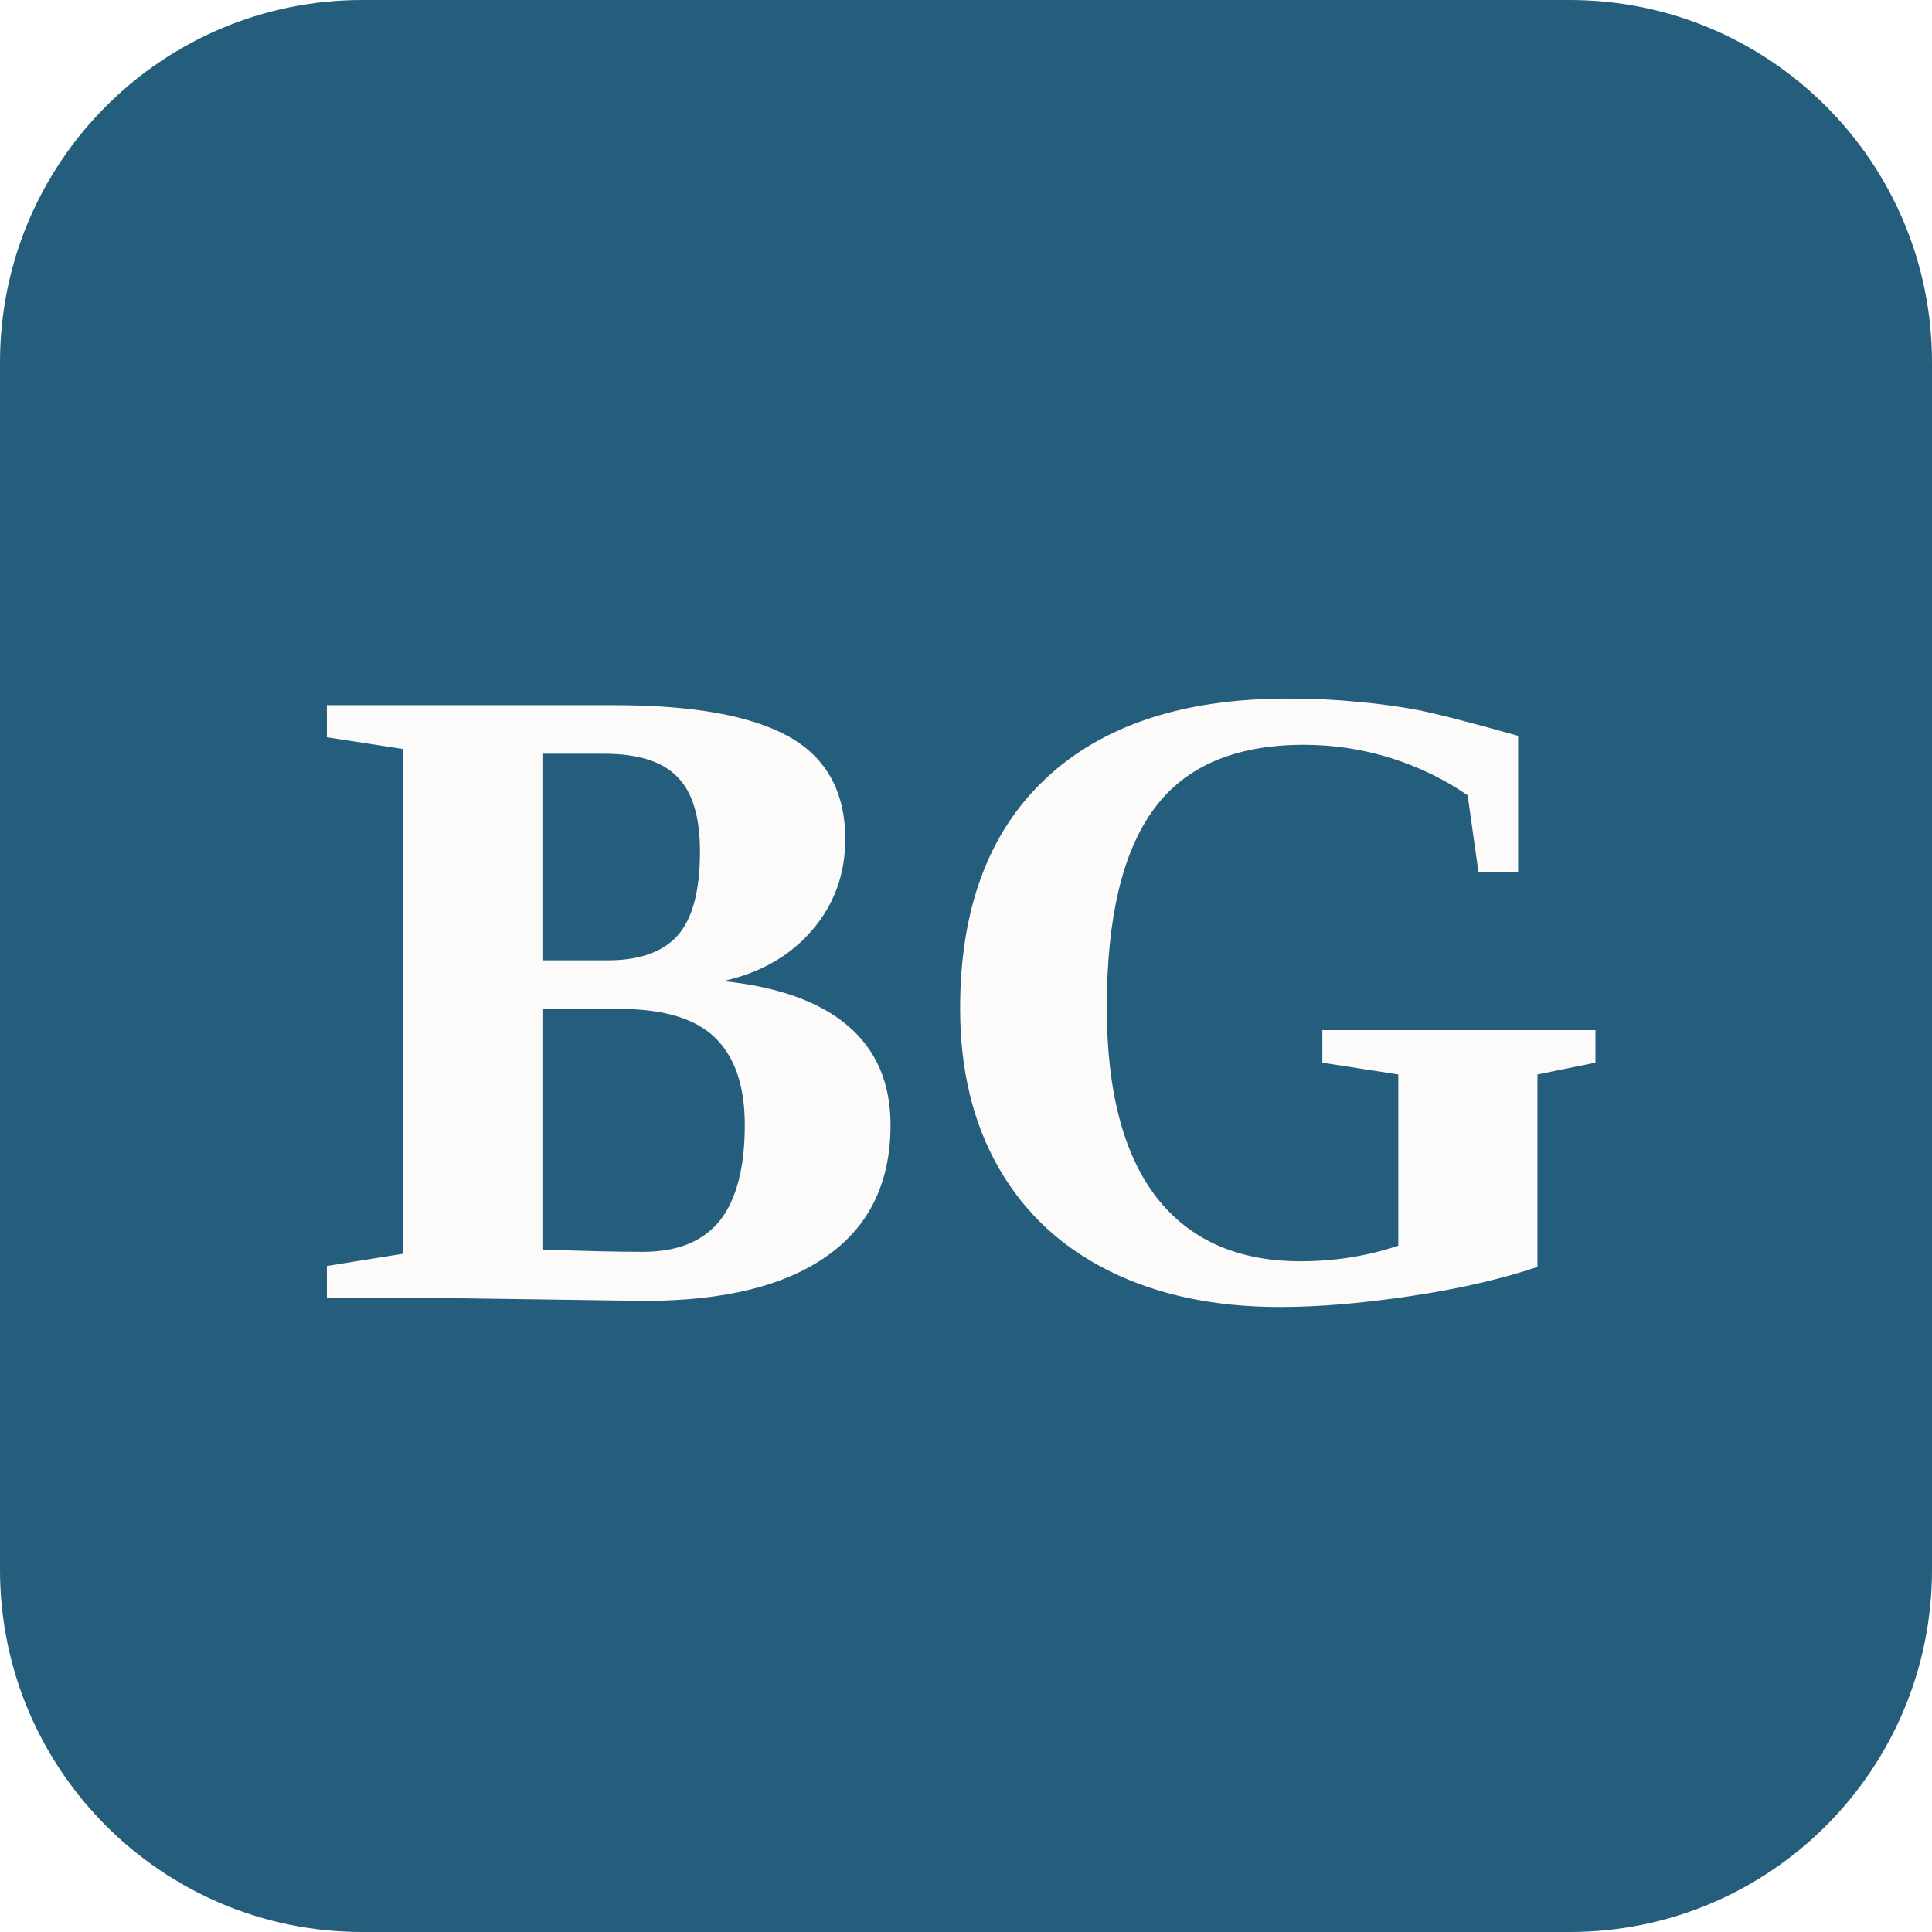
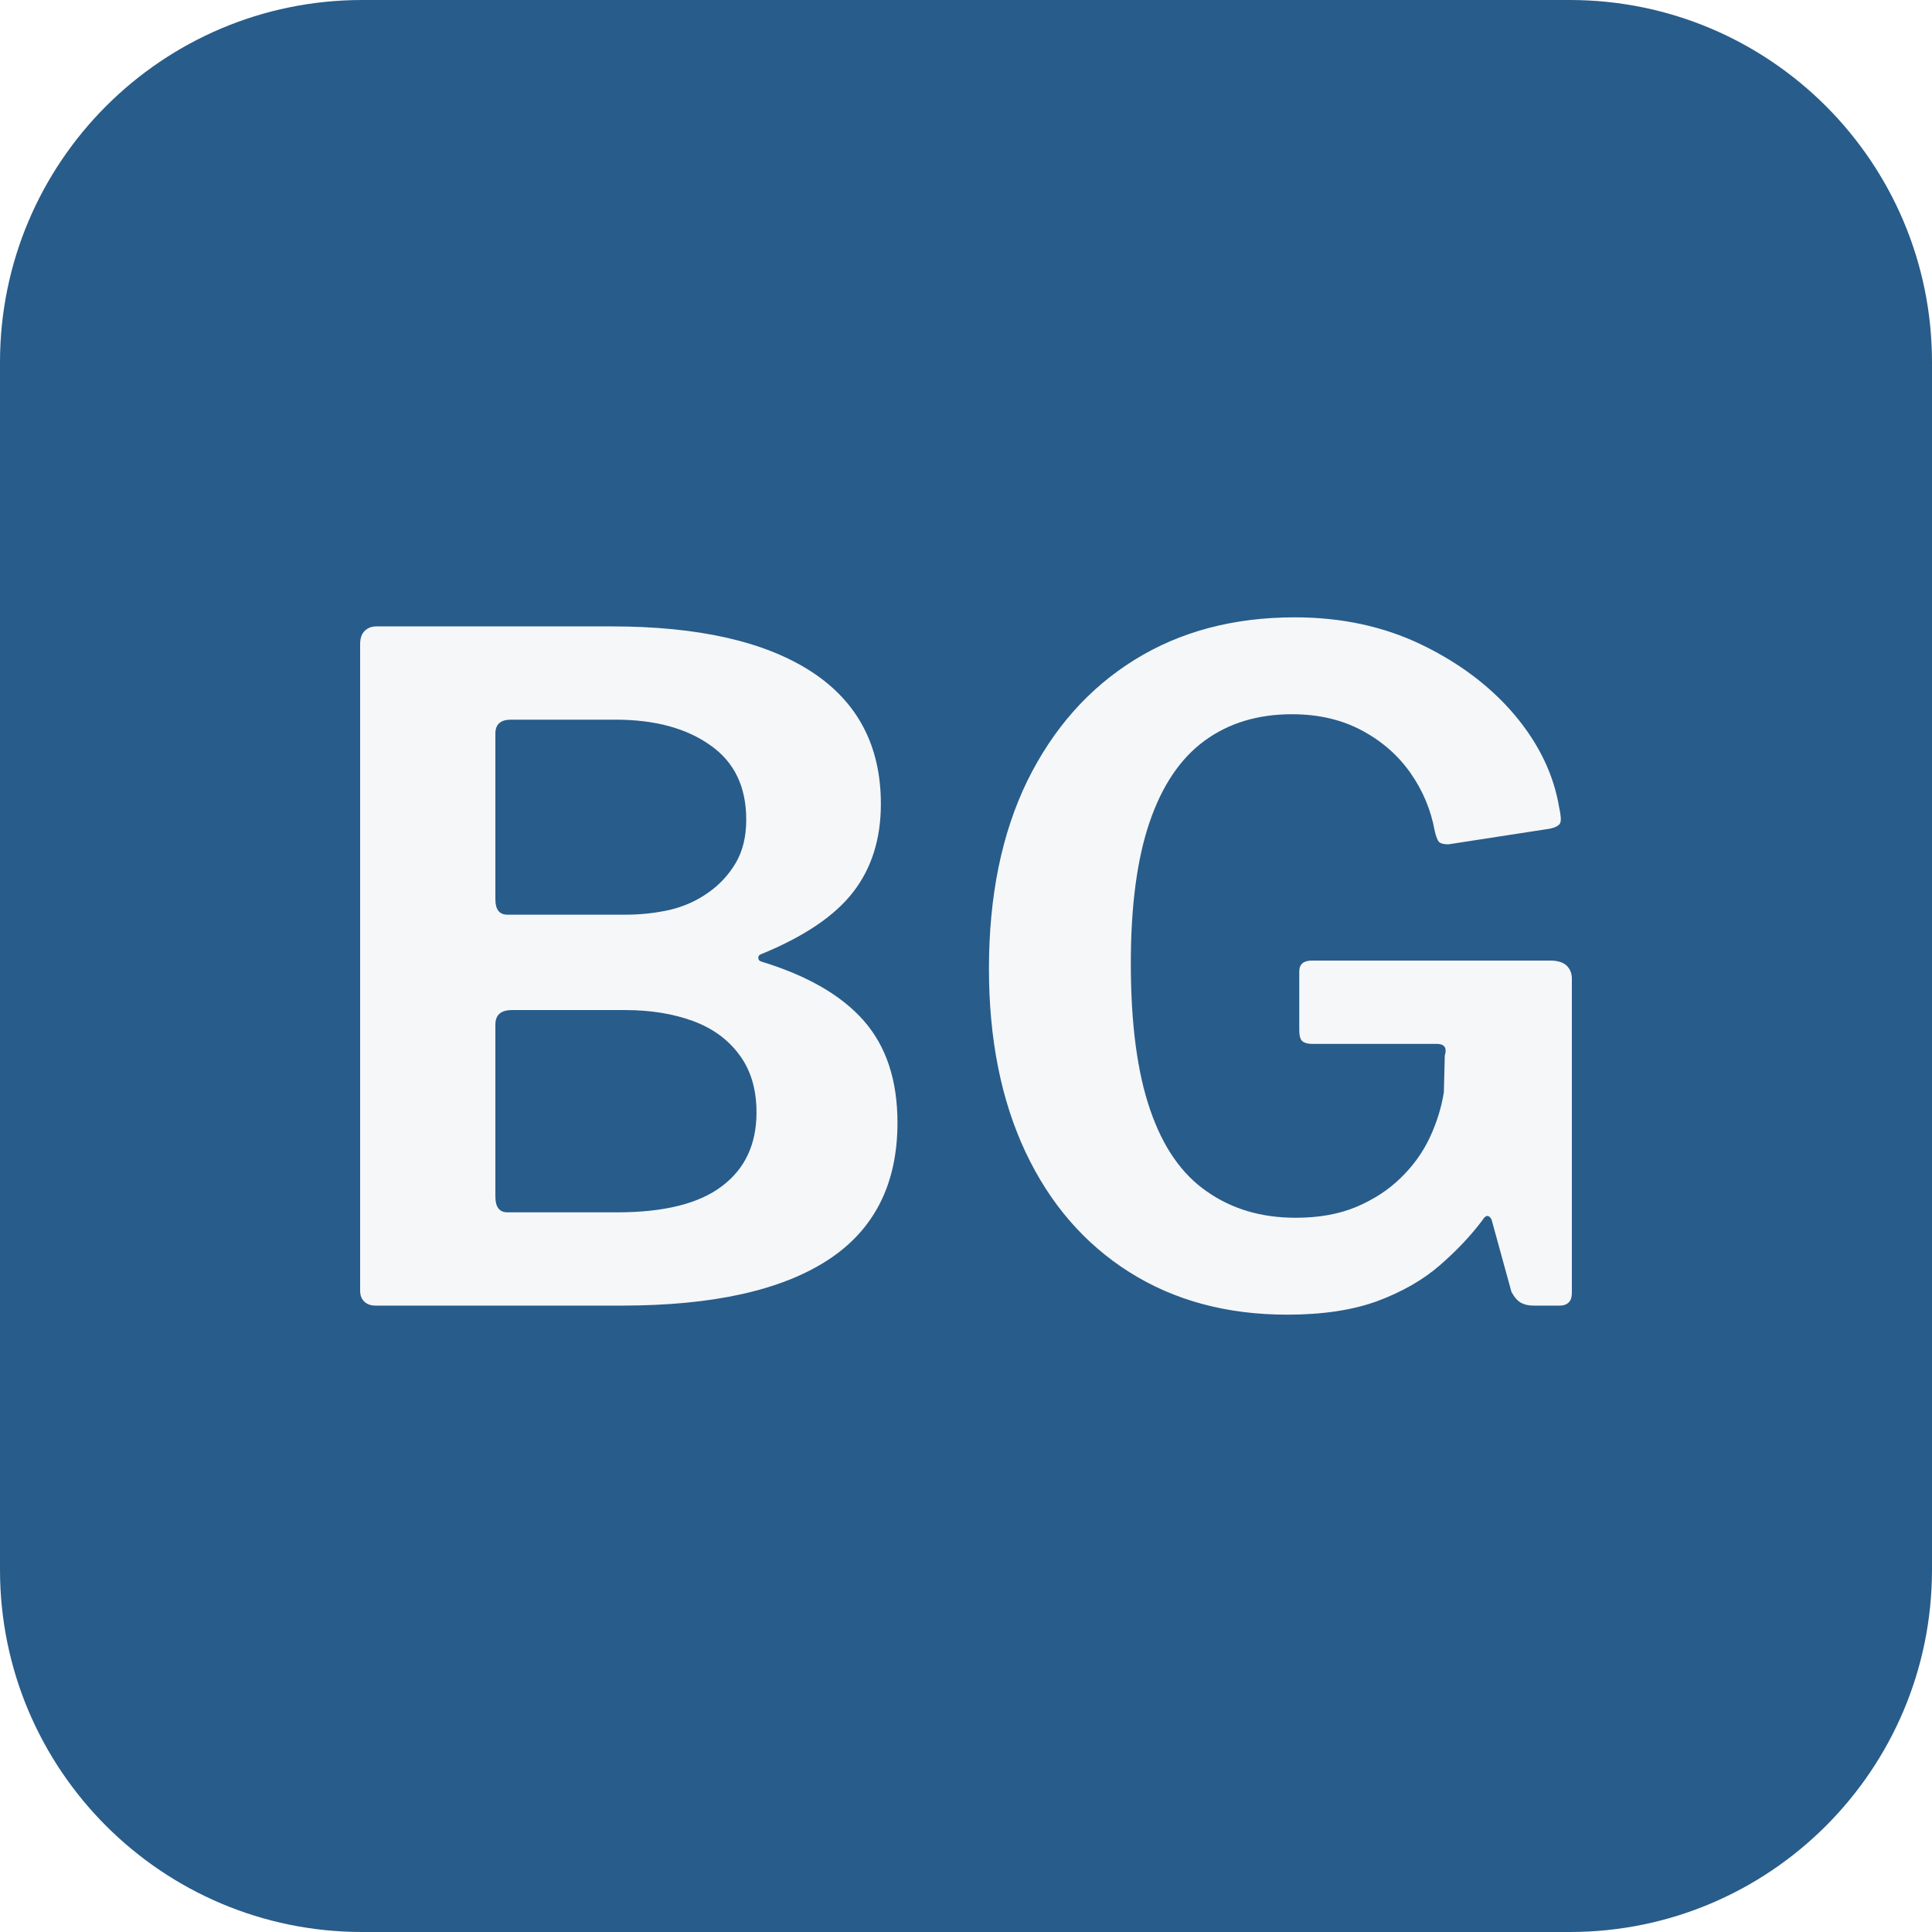
<svg xmlns="http://www.w3.org/2000/svg" viewBox="0 0 64 64">
-   <rect width="64" height="64" rx="12" fill="#245e7c" />
-   <text x="32" y="43" text-anchor="middle" font-family="Georgia, 'Times New Roman', serif" font-size="30" font-weight="600" fill="#fcfbf9">BG</text>
+   <rect width="64" height="64" rx="12" fill="#285c8a" />
+   <path fill="#f5f7f9" d="M12.44 43.25Q12.2 43.25 12.06 43.11Q11.93 42.98 11.93 42.76V21.33Q11.93 21.05 12.08 20.9Q12.23 20.75 12.47 20.75H20.26Q24.57 20.75 26.88 22.25Q29.18 23.75 29.18 26.63Q29.18 28.36 28.27 29.54Q27.36 30.73 25.21 31.61Q25.12 31.64 25.12 31.73Q25.12 31.82 25.21 31.85Q27.51 32.55 28.62 33.82Q29.73 35.09 29.73 37.19Q29.73 40.25 27.41 41.75Q25.09 43.25 20.6 43.25H12.44ZM20.45 40.16Q22.78 40.16 23.92 39.29Q25.06 38.43 25.06 36.85Q25.06 35.7 24.49 34.94Q23.93 34.18 22.95 33.82Q21.96 33.46 20.72 33.46H16.96Q16.41 33.46 16.41 33.94V39.64Q16.41 40.16 16.81 40.16ZM20.72 30.3Q21.48 30.3 22.19 30.14Q22.9 29.97 23.46 29.57Q24.02 29.18 24.37 28.59Q24.72 28 24.72 27.15Q24.72 25.51 23.52 24.68Q22.33 23.84 20.39 23.84H16.93Q16.41 23.84 16.41 24.3V29.79Q16.41 30.3 16.81 30.3Z M42.64 43.55Q39.64 43.55 37.41 42.14Q35.18 40.73 33.97 38.16Q32.76 35.58 32.76 32.09Q32.76 28.48 34.03 25.87Q35.31 23.27 37.58 21.86Q39.85 20.45 42.89 20.45Q45.22 20.45 47.1 21.36Q48.98 22.27 50.18 23.69Q51.38 25.12 51.65 26.75Q51.74 27.15 51.68 27.27Q51.62 27.39 51.35 27.45L47.98 27.97Q47.74 27.97 47.66 27.88Q47.59 27.79 47.53 27.54Q47.34 26.48 46.72 25.6Q46.1 24.72 45.1 24.19Q44.1 23.66 42.8 23.66Q41.1 23.66 39.9 24.54Q38.7 25.42 38.08 27.24Q37.46 29.06 37.46 31.91Q37.46 34.91 38.1 36.76Q38.73 38.61 39.98 39.47Q41.22 40.34 42.92 40.34Q44.07 40.34 44.93 39.98Q45.8 39.61 46.4 39.02Q47.01 38.43 47.36 37.69Q47.71 36.94 47.83 36.18L47.86 34.97Q47.98 34.58 47.59 34.58H43.46Q43.25 34.58 43.14 34.49Q43.04 34.4 43.04 34.12V32.18Q43.04 31.82 43.46 31.82H51.35Q51.71 31.82 51.89 31.98Q52.07 32.15 52.07 32.42V42.83Q52.07 43.04 51.97 43.14Q51.86 43.25 51.68 43.25H50.8Q50.56 43.25 50.39 43.16Q50.22 43.07 50.07 42.8L49.41 40.4Q49.35 40.28 49.27 40.28Q49.19 40.28 49.1 40.43Q48.53 41.19 47.69 41.92Q46.86 42.64 45.63 43.1Q44.4 43.55 42.64 43.55Z" />
</svg>
